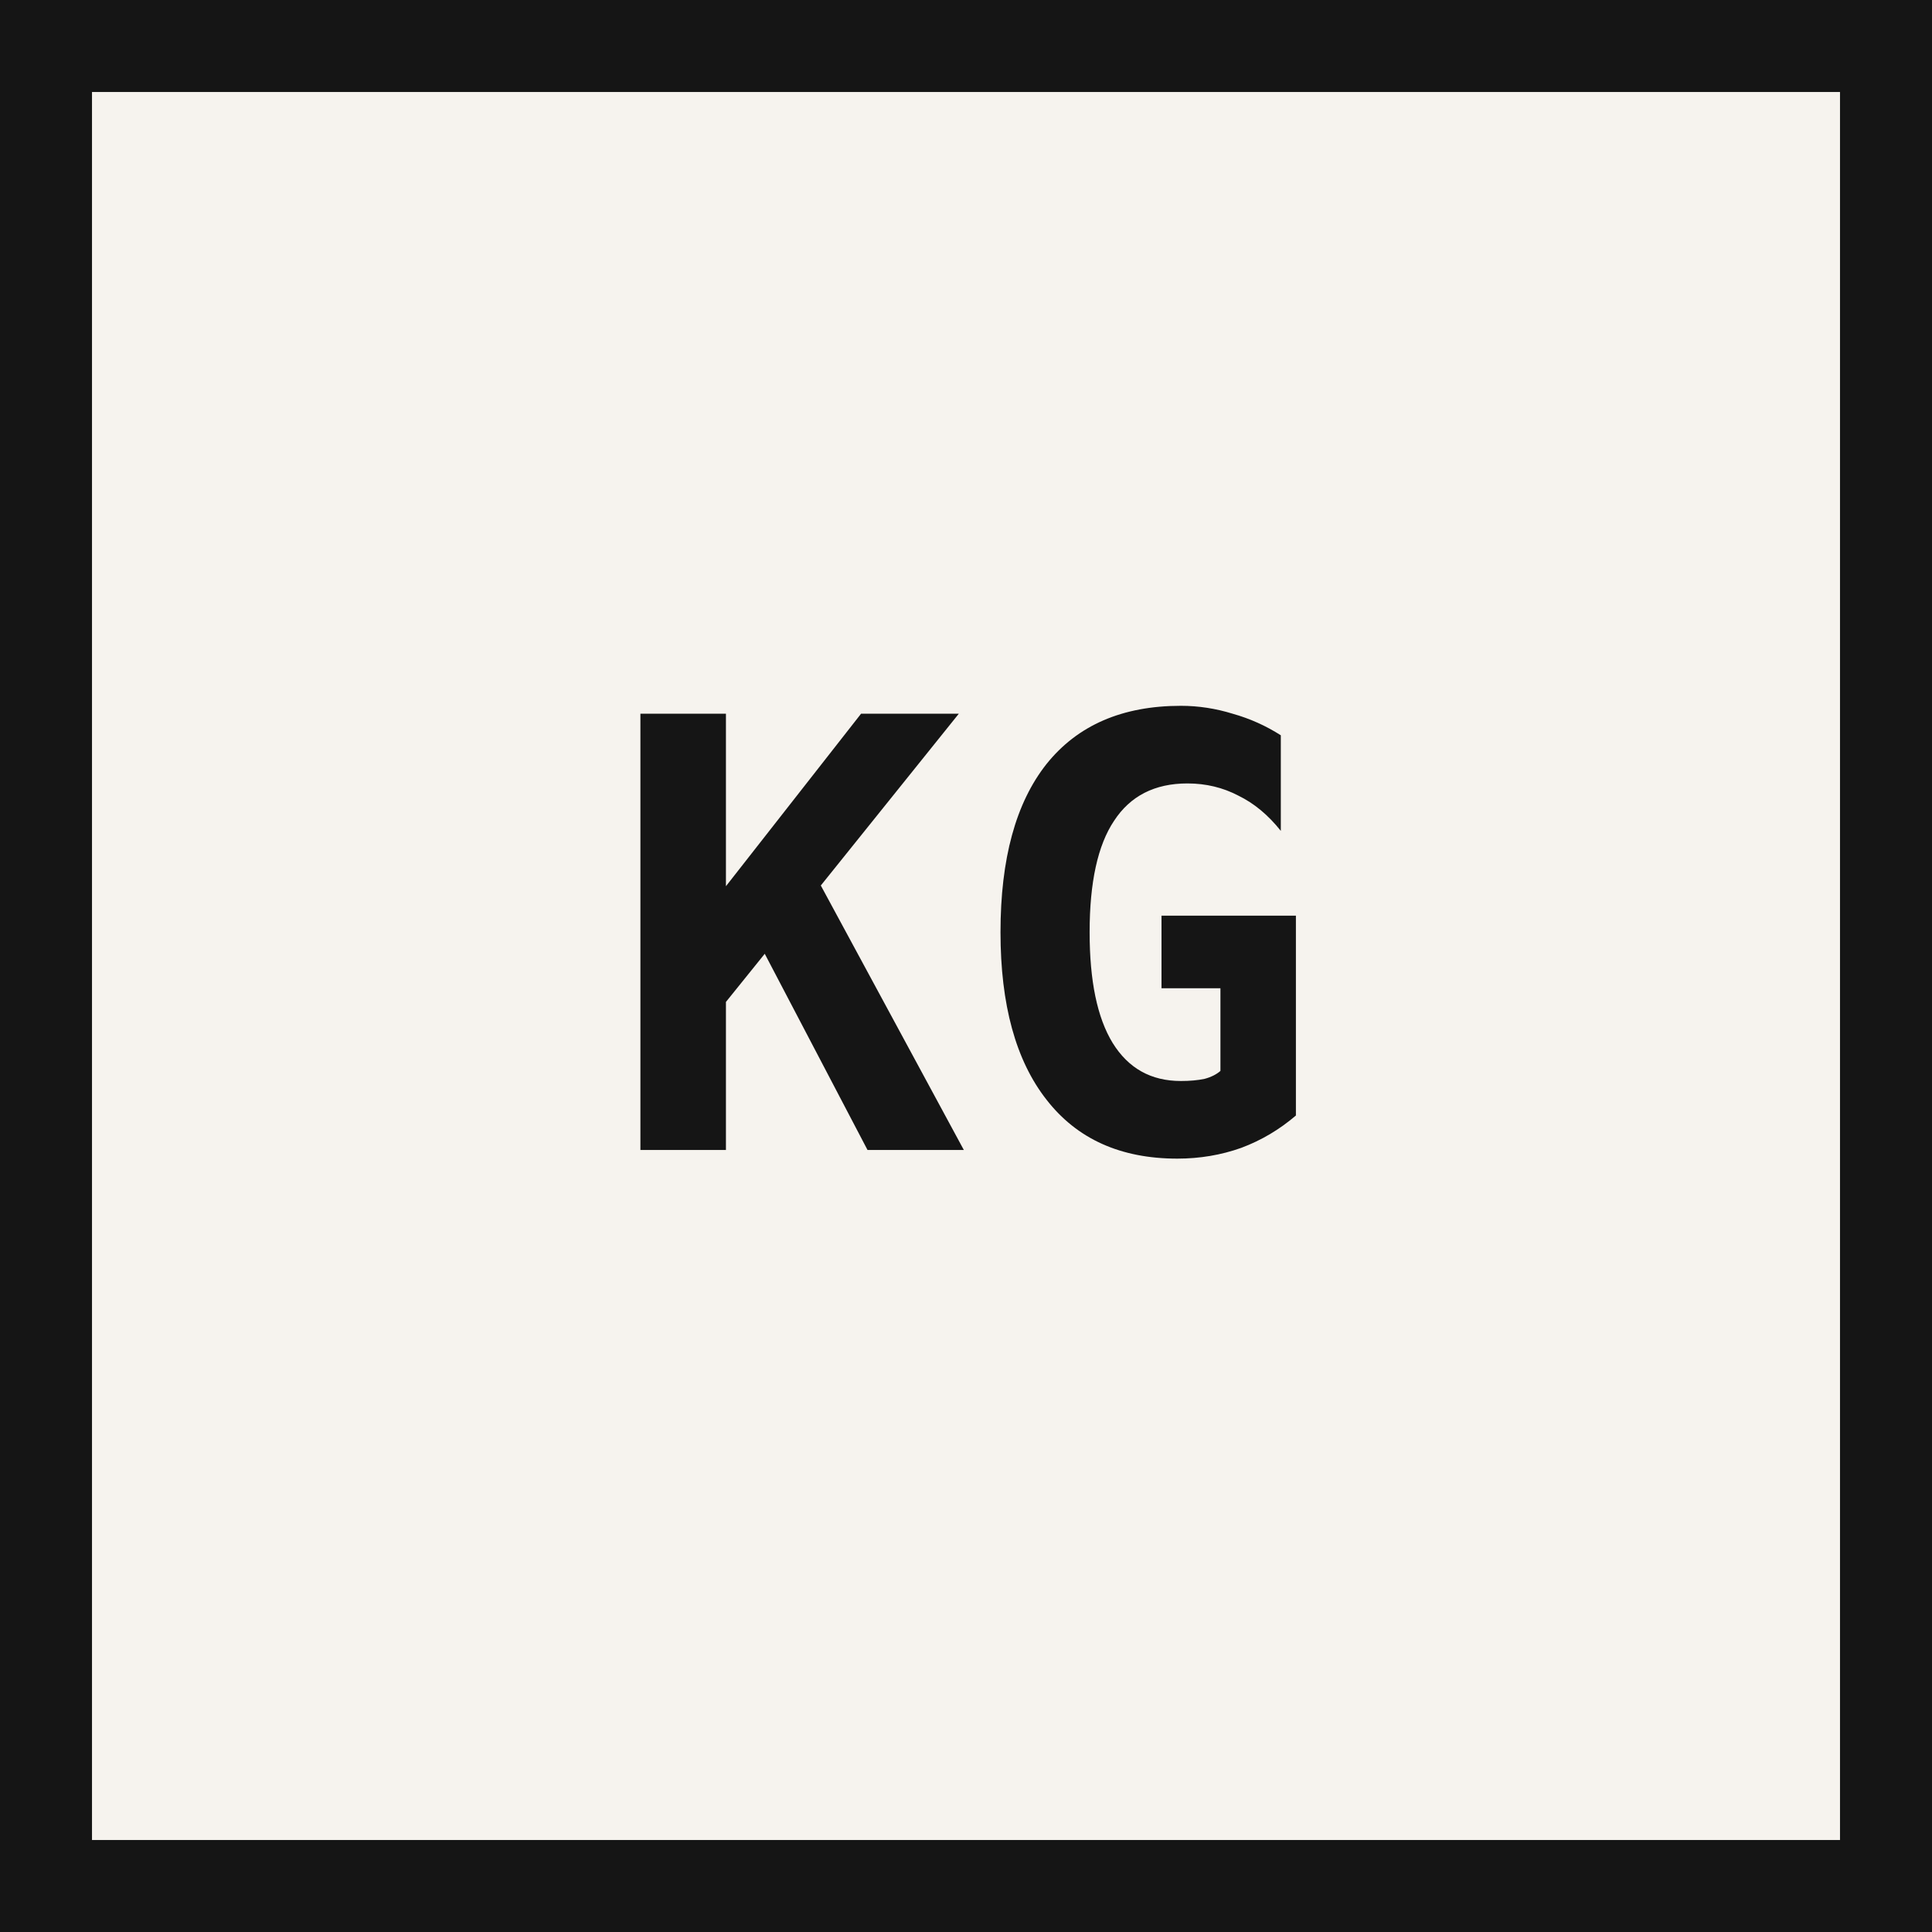
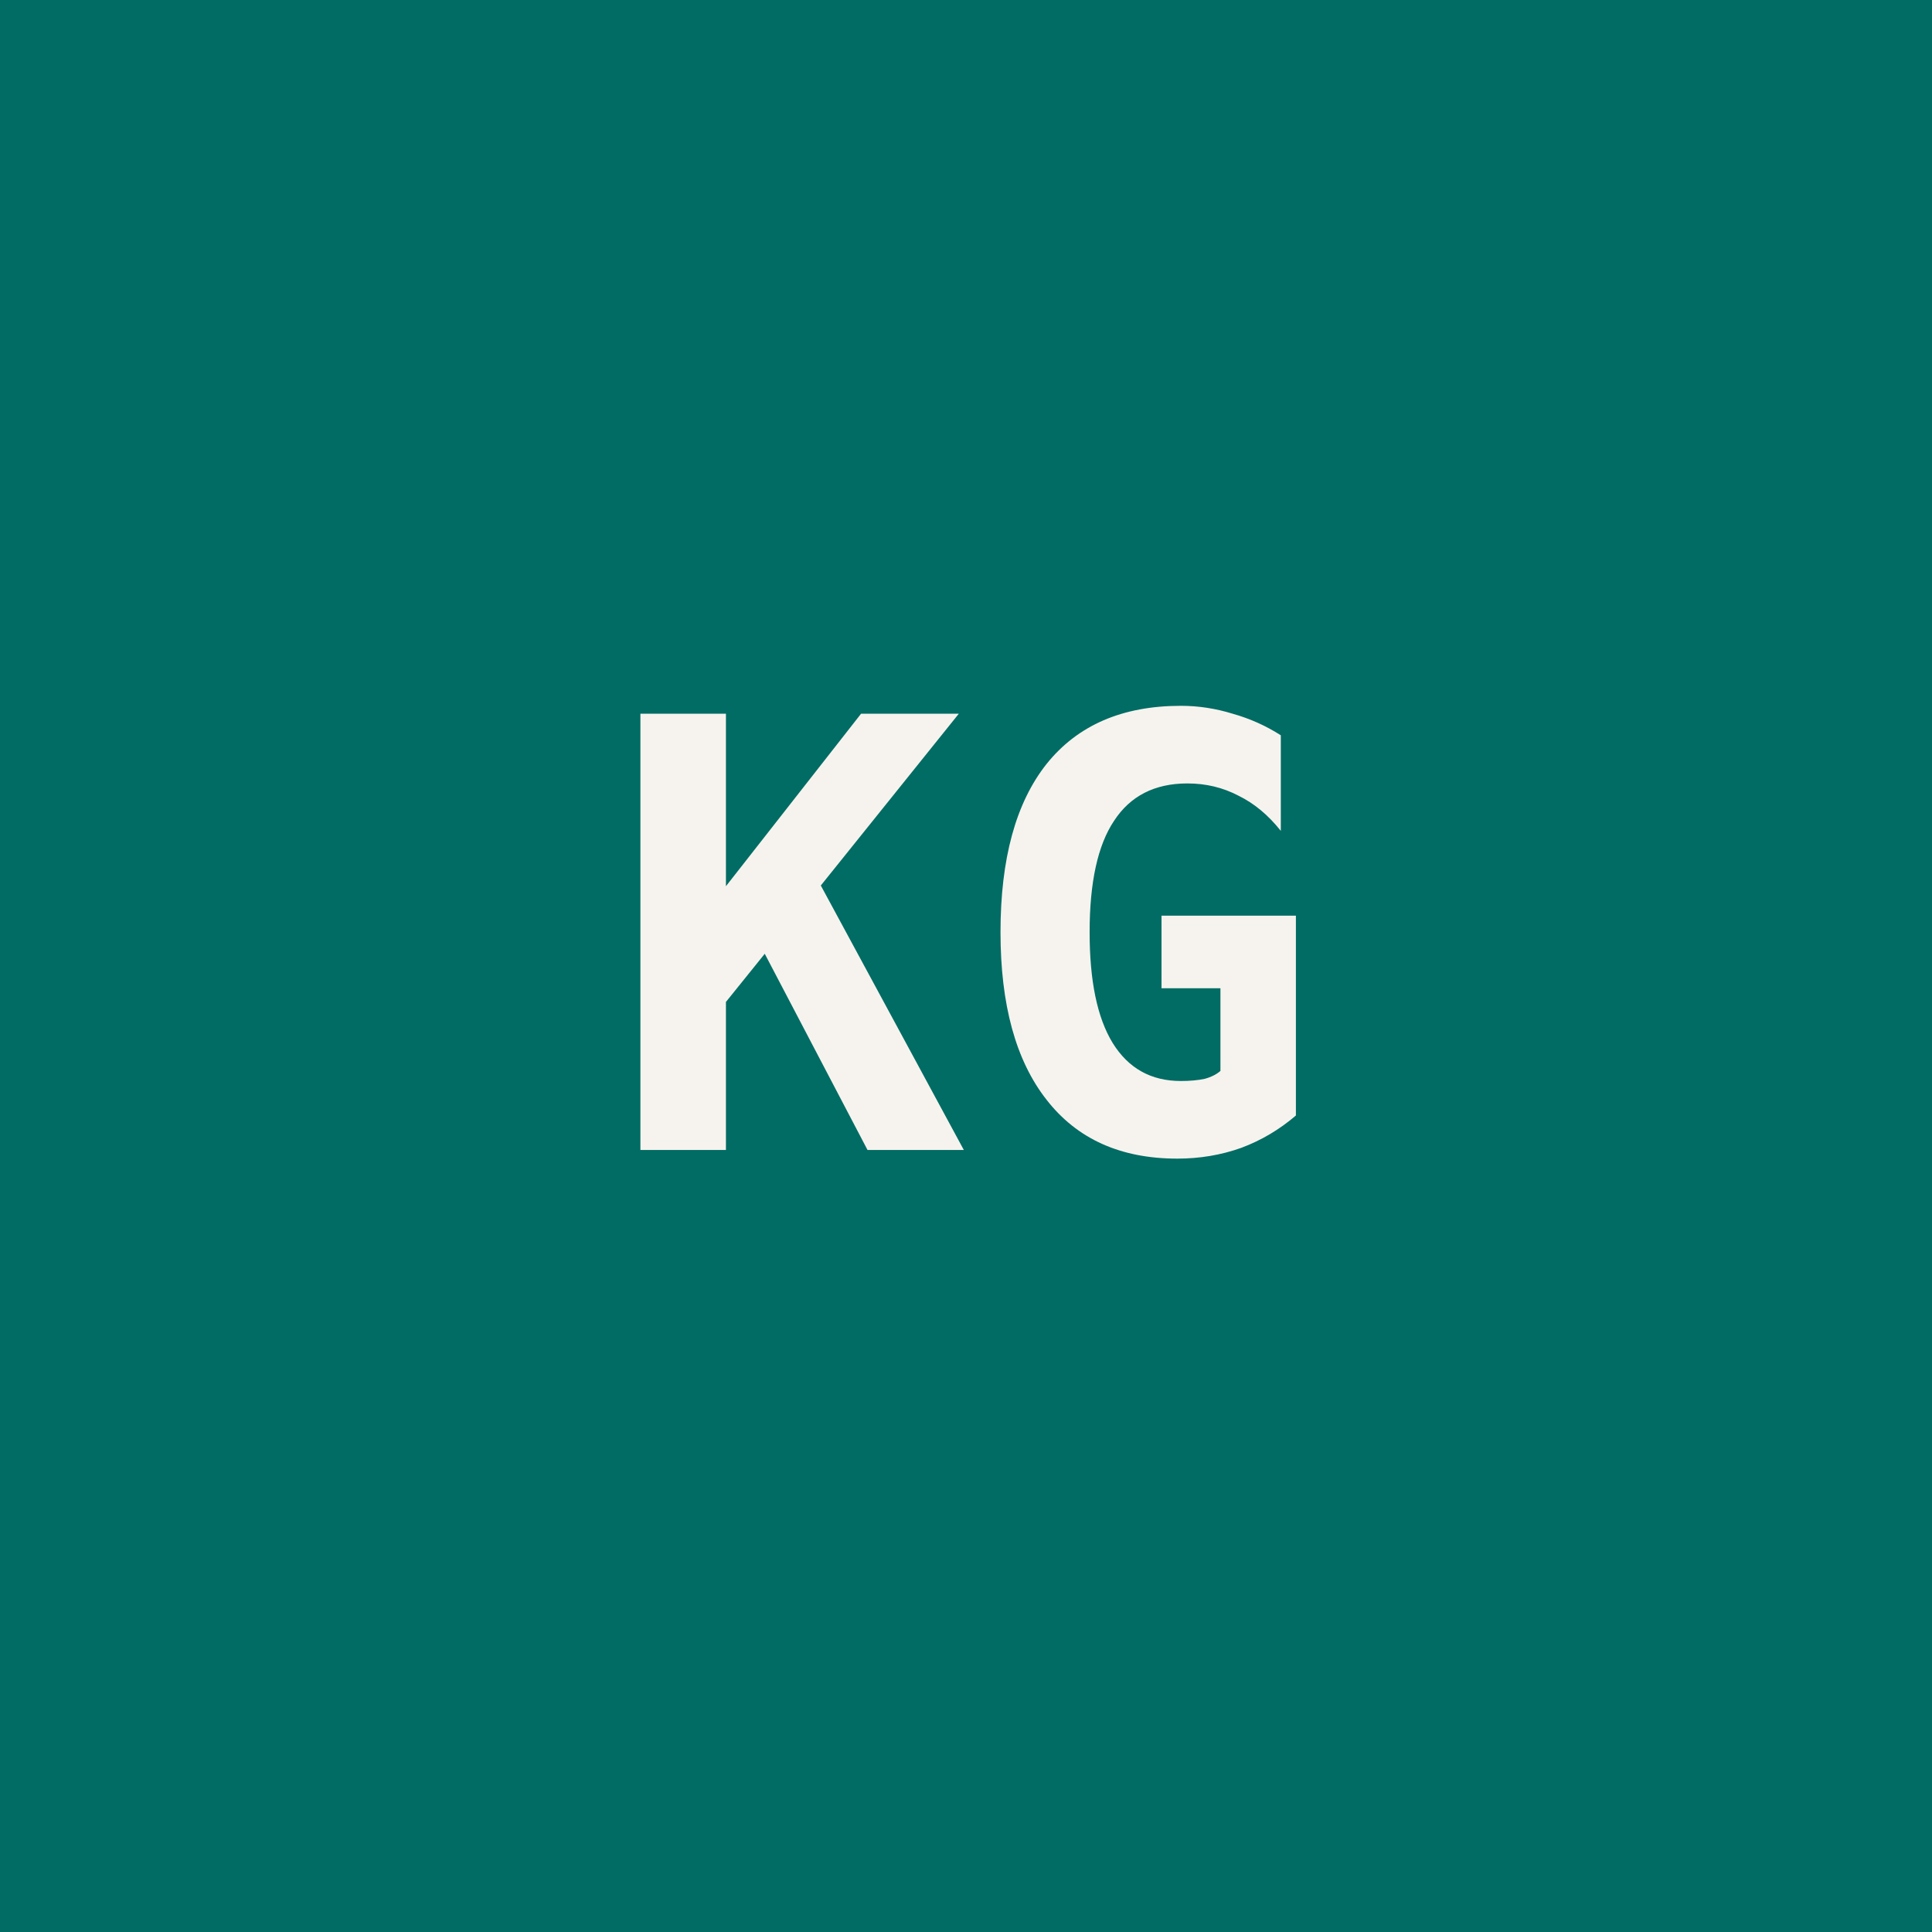
<svg xmlns="http://www.w3.org/2000/svg" viewBox="0 0 42 42" role="img" aria-labelledby="title">
-   <rect x="1" y="1" width="40" height="40" fill="#f6f3ee" stroke="#151515" stroke-width="2" />
-   <text x="21" y="25" fill="#151515" font-family="IBM Plex Mono, ui-monospace, monospace" font-size="13" font-weight="700" text-anchor="middle">KG</text>
+   <rect x="1" y="1" width="40" height="40" fill="#006c64" stroke="#006c64" stroke-width="2" />
+   <text x="21" y="25" fill="#f6f3ee" font-family="IBM Plex Mono, ui-monospace, monospace" font-size="13" font-weight="700" text-anchor="middle">KG</text>
</svg>
